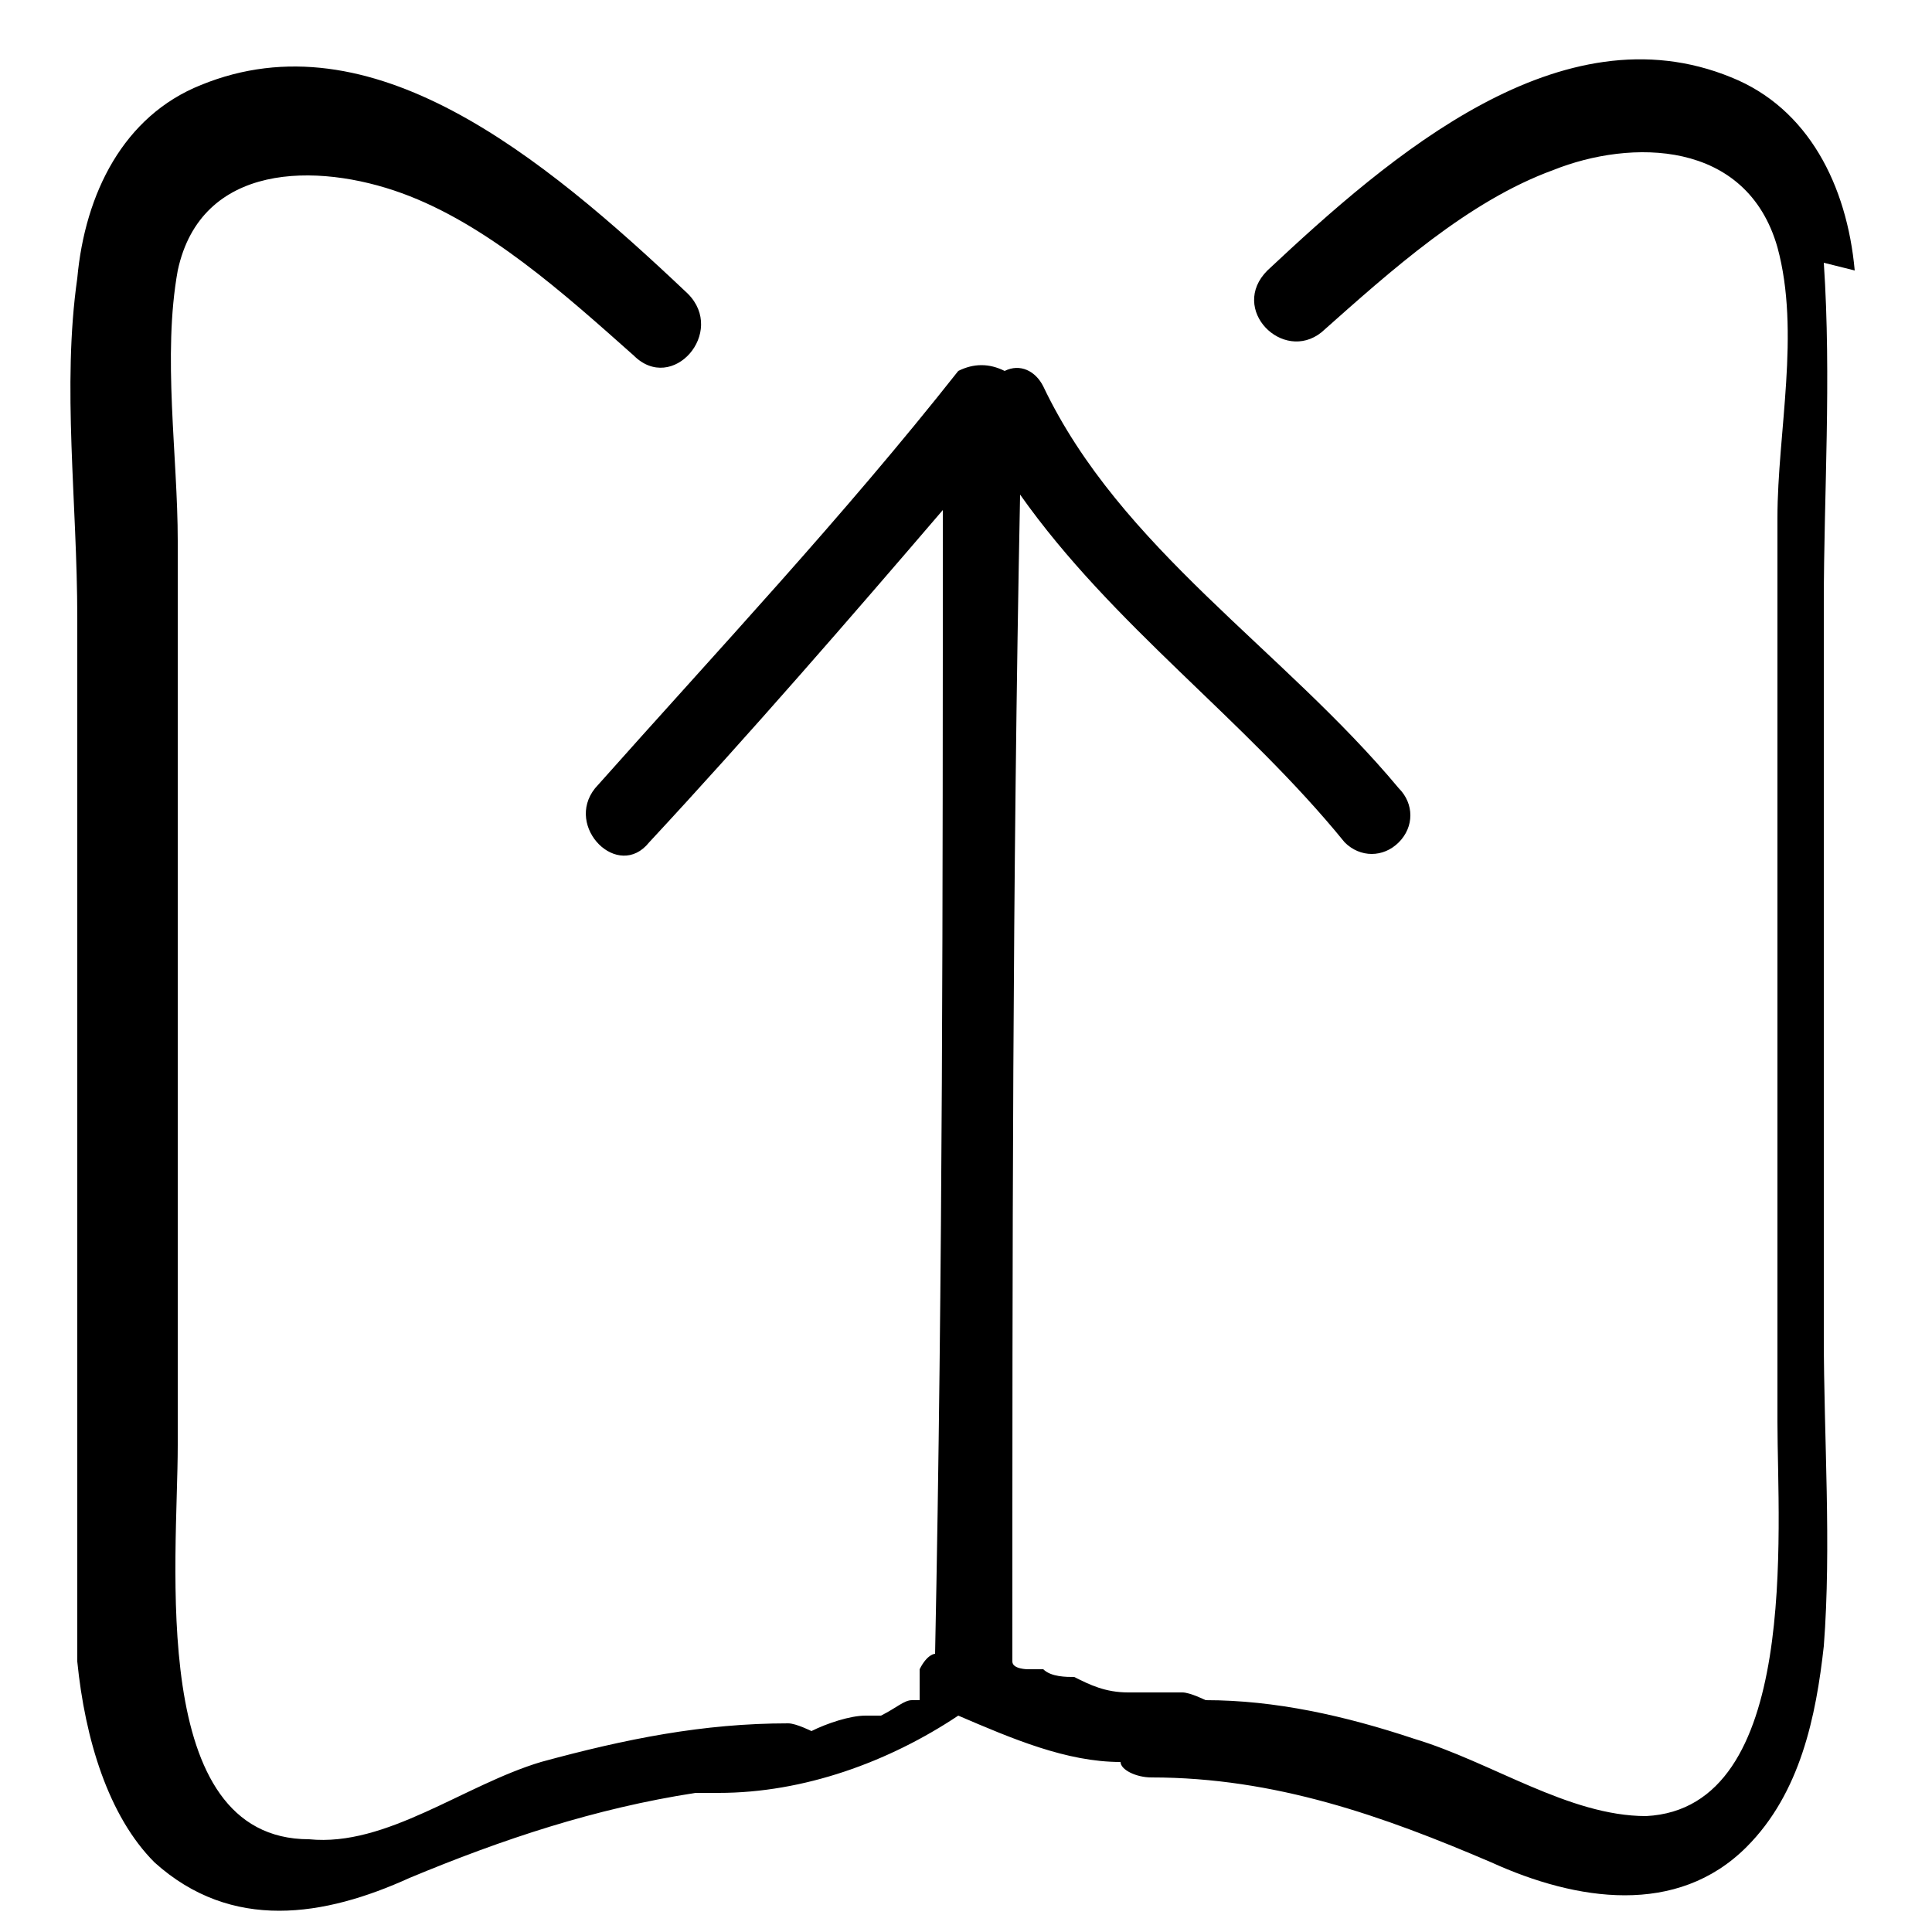
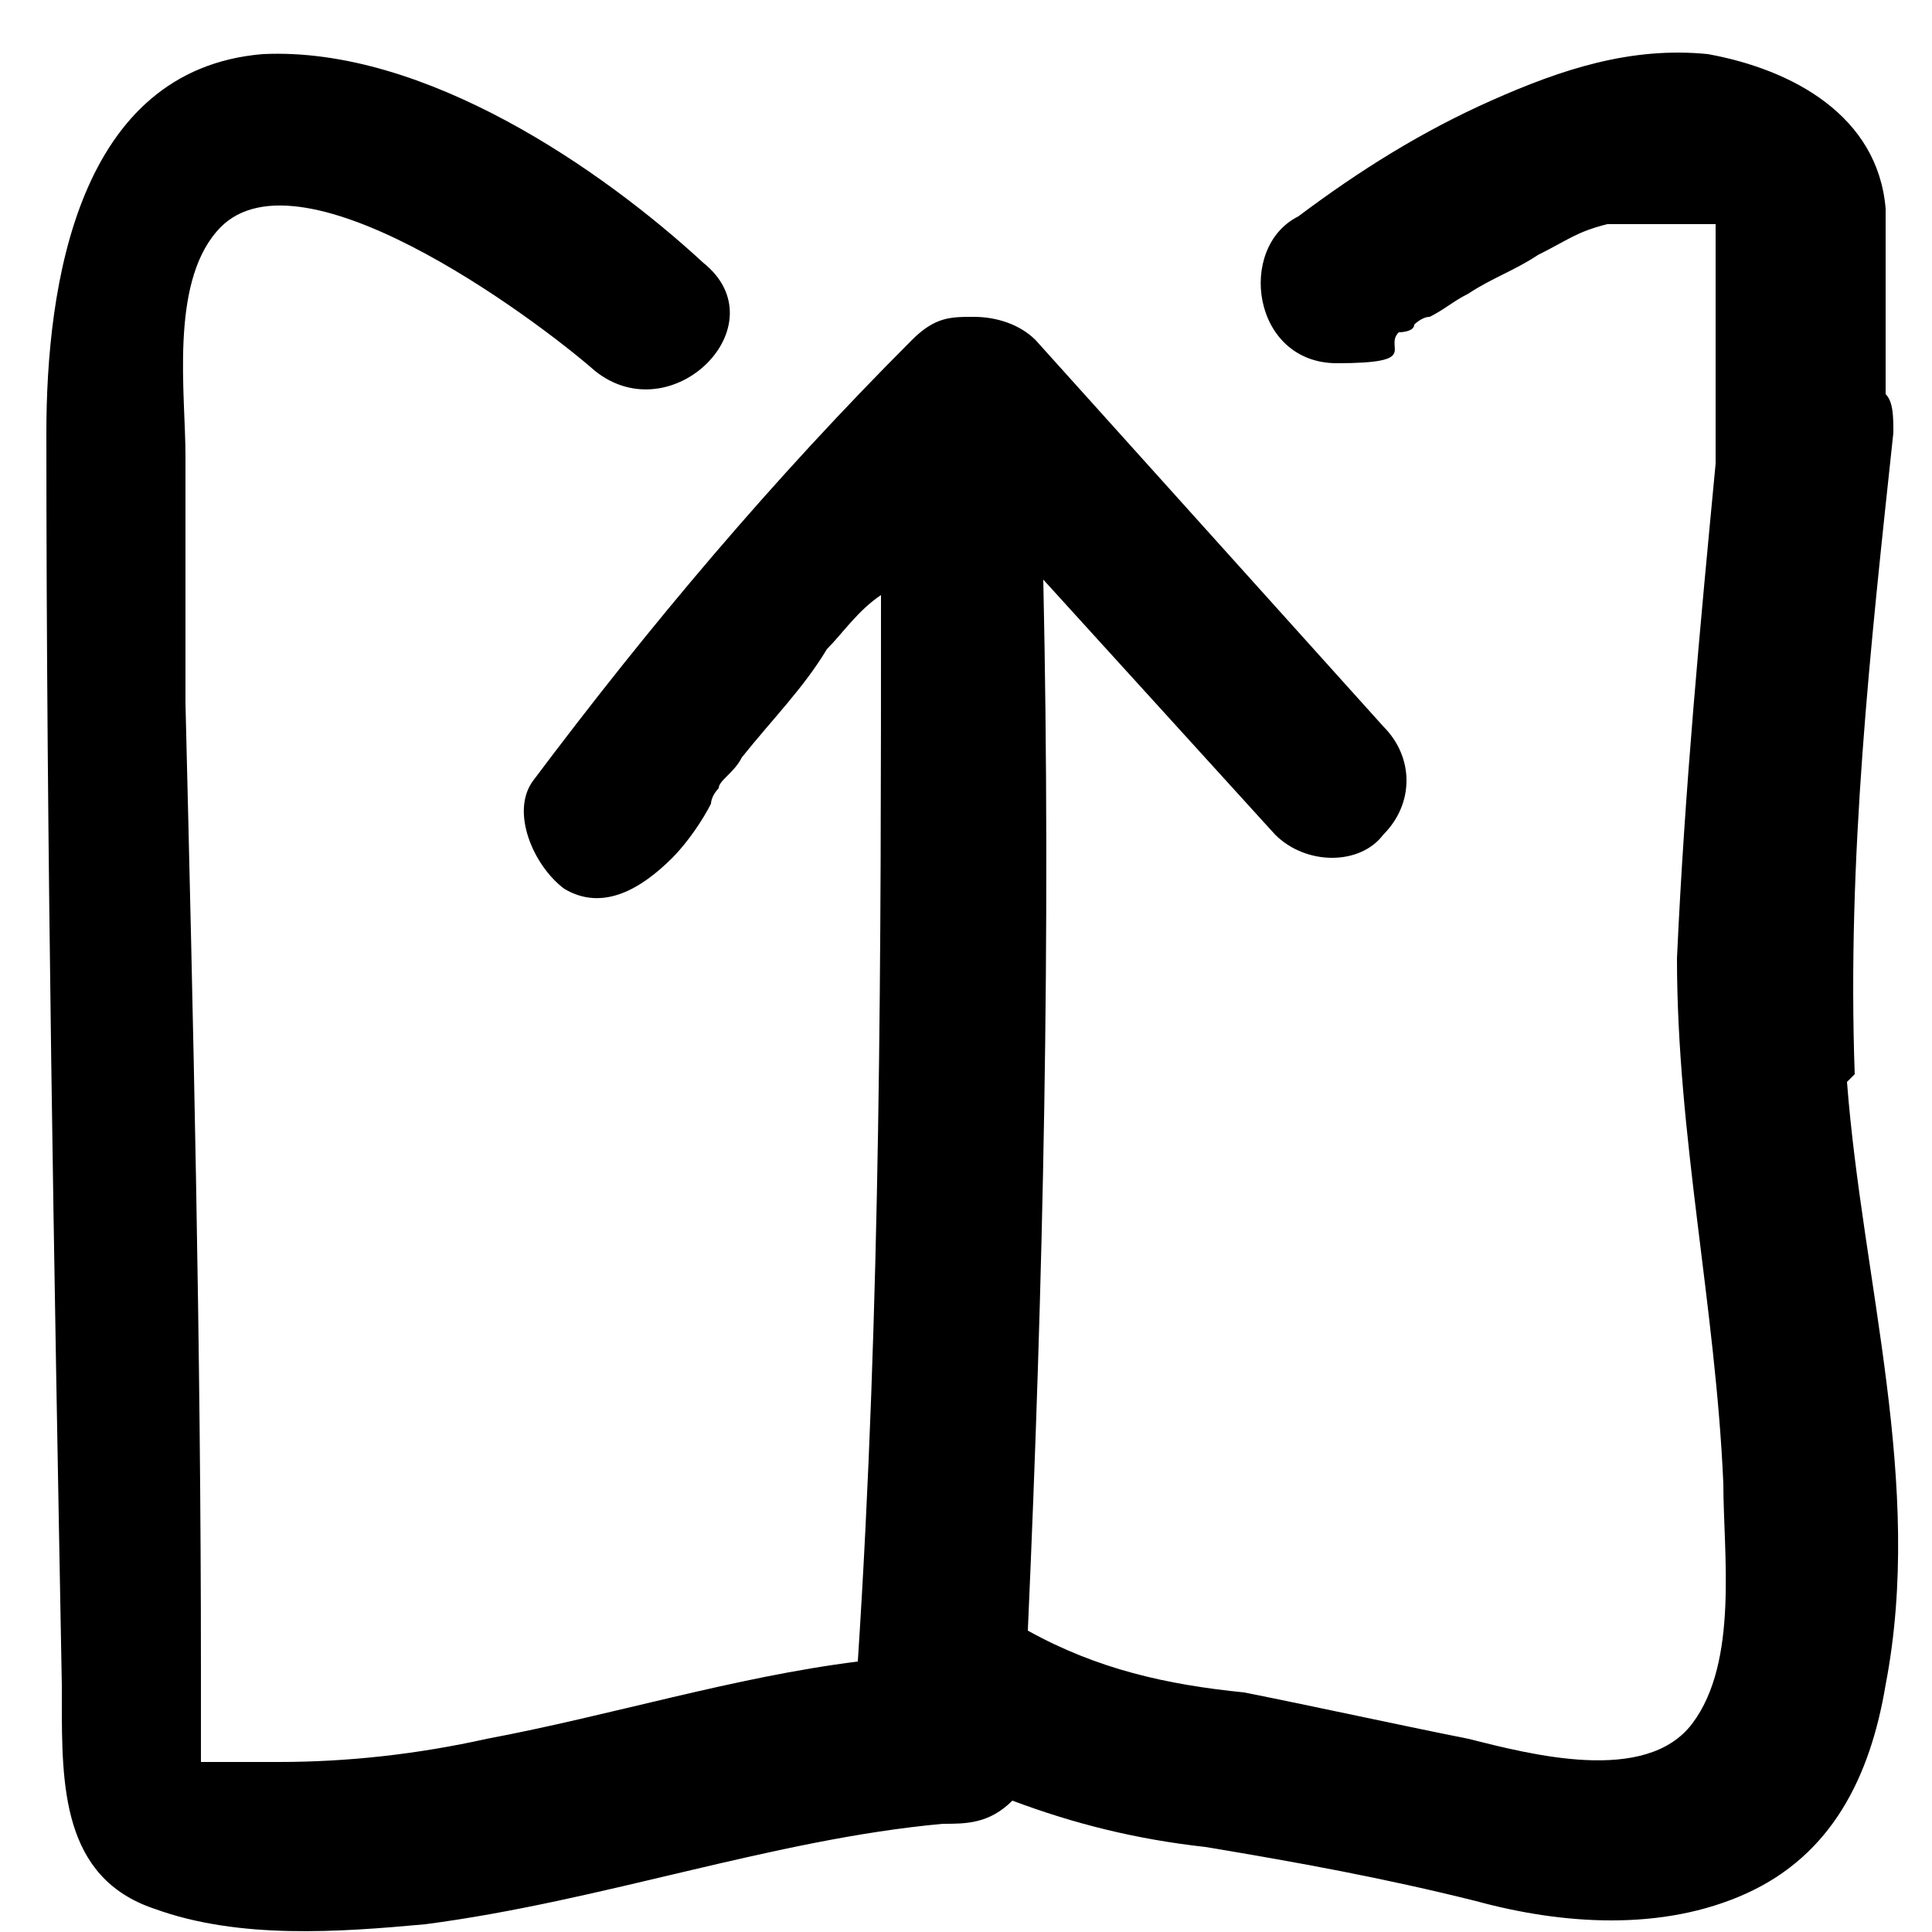
<svg xmlns="http://www.w3.org/2000/svg" id="Layer_1" version="1.1" viewBox="0 0 25 25">
-   <path d="M24,3.5c-.1-1.1-.6-2.1-1.6-2.5-2.2-.9-4.4,1-6,2.5-.5.5.2,1.2.7.8.9-.8,1.9-1.7,3-2.1,1-.4,2.5-.4,2.9,1,.3,1.1,0,2.4,0,3.5,0,1.3,0,2.6,0,3.9,0,2.6,0,5.2,0,7.8,0,1.4.3,5-1.7,5.1-1,0-2-.7-3-1-.9-.3-1.8-.5-2.7-.5,0,0-.2-.1-.3-.1-.1,0-.3,0-.4,0,0,0-.1,0-.2,0,0,0-.1,0-.1,0-.3,0-.5-.1-.7-.2-.1,0-.3,0-.4-.1,0,0,0,0,0,0,0,0-.1,0-.2,0,0,0-.2,0-.2-.1,0,0,0-.1,0-.2,0-5,0-9.9.1-14.9,1.2,1.7,2.9,2.9,4.2,4.5.2.2.5.2.7,0s.2-.5,0-.7c-1.5-1.8-3.6-3.1-4.6-5.2-.1-.2-.3-.3-.5-.2-.2-.1-.4-.1-.6,0-1.5,1.9-3.1,3.6-4.7,5.4-.4.5.3,1.2.7.7,1.3-1.4,2.6-2.9,3.8-4.3,0,4.9,0,9.9-.1,14.8,0,0-.1,0-.2.2,0,.1,0,.3,0,.4,0,0,0,0-.1,0-.1,0-.2.1-.4.2,0,0,0,0,0,0,0,0,0,0,0,0,0,0-.1,0-.2,0-.2,0-.5.1-.7.2,0,0-.2-.1-.3-.1-1.1,0-2.1.2-3.2.5-1,.3-2,1.1-3,1-2.1,0-1.7-3.6-1.7-5.1,0-2.6,0-5.2,0-7.8,0-1.3,0-2.6,0-3.9,0-1.1-.2-2.4,0-3.5.3-1.4,1.8-1.4,2.9-1,1.1.4,2.1,1.3,3,2.1.5.5,1.2-.3.7-.8C7,2,4.8.2,2.6,1.1c-1,.4-1.5,1.4-1.6,2.5-.2,1.4,0,2.9,0,4.4,0,3.2,0,6.3,0,9.5,0,1.3,0,2.7,0,4,.1,1,.4,2,1,2.6,1,.9,2.2.7,3.3.2,1.2-.5,2.4-.9,3.7-1.1,0,0,.2,0,.3,0,1.1,0,2.2-.4,3.1-1,.7.3,1.4.6,2.1.6,0,.1.2.2.4.2,1.6,0,3,.5,4.4,1.1,1.1.5,2.4.7,3.3-.2.7-.7.9-1.7,1-2.6.1-1.3,0-2.7,0-4,0-3.2,0-6.3,0-9.5,0-1.4.1-2.9,0-4.4Z" />
+   <path d="M24,13.9c-.1-2.8.2-5.5.5-8.3,0-.2,0-.4-.1-.5,0-.3,0-.7,0-1,0-.5,0-1,0-1.4-.1-1.2-1.2-1.8-2.3-2-1-.1-1.9.2-2.8.6-.9.4-1.7.9-2.5,1.5,0,0,0,0,0,0-.8.4-.6,1.9.5,1.9s.6-.2.8-.4c0,0,.2,0,.2-.1,0,0,0,0,0,0,0,0,0,0,0,0,0,0,.1-.1.2-.1.2-.1.3-.2.5-.3.3-.2.6-.3.9-.5.4-.2.5-.3.9-.4,0,0,.2,0,.3,0,0,0,0,0,.1,0,.2,0,.3,0,.5,0,0,0,.1,0,.1,0,0,0,0,0,.1,0,0,0,.1,0,.1,0,0,0,.1,0,.2,0,0,0,0,0,0,0,0,0,0,.1,0,.2,0,.8,0,1.6,0,2.5,0,.1,0,.3,0,.4-.2,2.1-.4,4.2-.5,6.4,0,2.3.5,4.5.6,6.8,0,.9.2,2.3-.4,3.1-.6.8-2.1.4-2.9.2-1-.2-1.9-.4-2.9-.6-1-.1-1.9-.3-2.8-.8.2-4.5.3-9,.2-13.6,1,1.1,2,2.2,3,3.3.4.4,1.1.4,1.4,0,.4-.4.4-1,0-1.4l-4.5-5c-.2-.2-.5-.3-.8-.3-.3,0-.5,0-.8.3-1.8,1.8-3.4,3.7-4.9,5.7-.3.4,0,1.1.4,1.4.5.3,1,0,1.4-.4.2-.2.4-.5.5-.7,0,0,0-.1.1-.2,0,0,0,0,0,0,0-.1.2-.2.3-.4.4-.5.8-.9,1.1-1.4.2-.2.4-.5.7-.7,0,4.6,0,9.2-.3,13.8-1.6.2-3.2.7-4.8,1-.9.2-1.8.3-2.7.3-.2,0-.5,0-.7,0-.1,0-.2,0-.3,0,0,0,0,0,0,0,0,0,0-.2,0-.3,0-.3,0-.5,0-.8,0,0,0,0,0-.1,0-4.2-.1-8.4-.2-12.5,0-1.1,0-2.1,0-3.2,0-.8-.2-2.2.4-2.9,1-1.2,4.1,1.1,4.9,1.8,1,.8,2.4-.6,1.4-1.4C7.8,2.2,5.5.6,3.4.7,1,.9.6,3.7.6,5.6c0,5.4.1,10.8.2,16.2,0,0,0,.1,0,.2,0,1.1,0,2.3,1.2,2.7,1.1.4,2.4.3,3.5.2,2.3-.3,4.5-1.1,6.7-1.3.3,0,.6,0,.9-.3.8.3,1.6.5,2.5.6,1.2.2,2.3.4,3.5.7,1.1.3,2.4.4,3.5-.1,1.1-.5,1.6-1.5,1.8-2.7.5-2.6-.3-5.2-.5-7.8Z" />
</svg>
